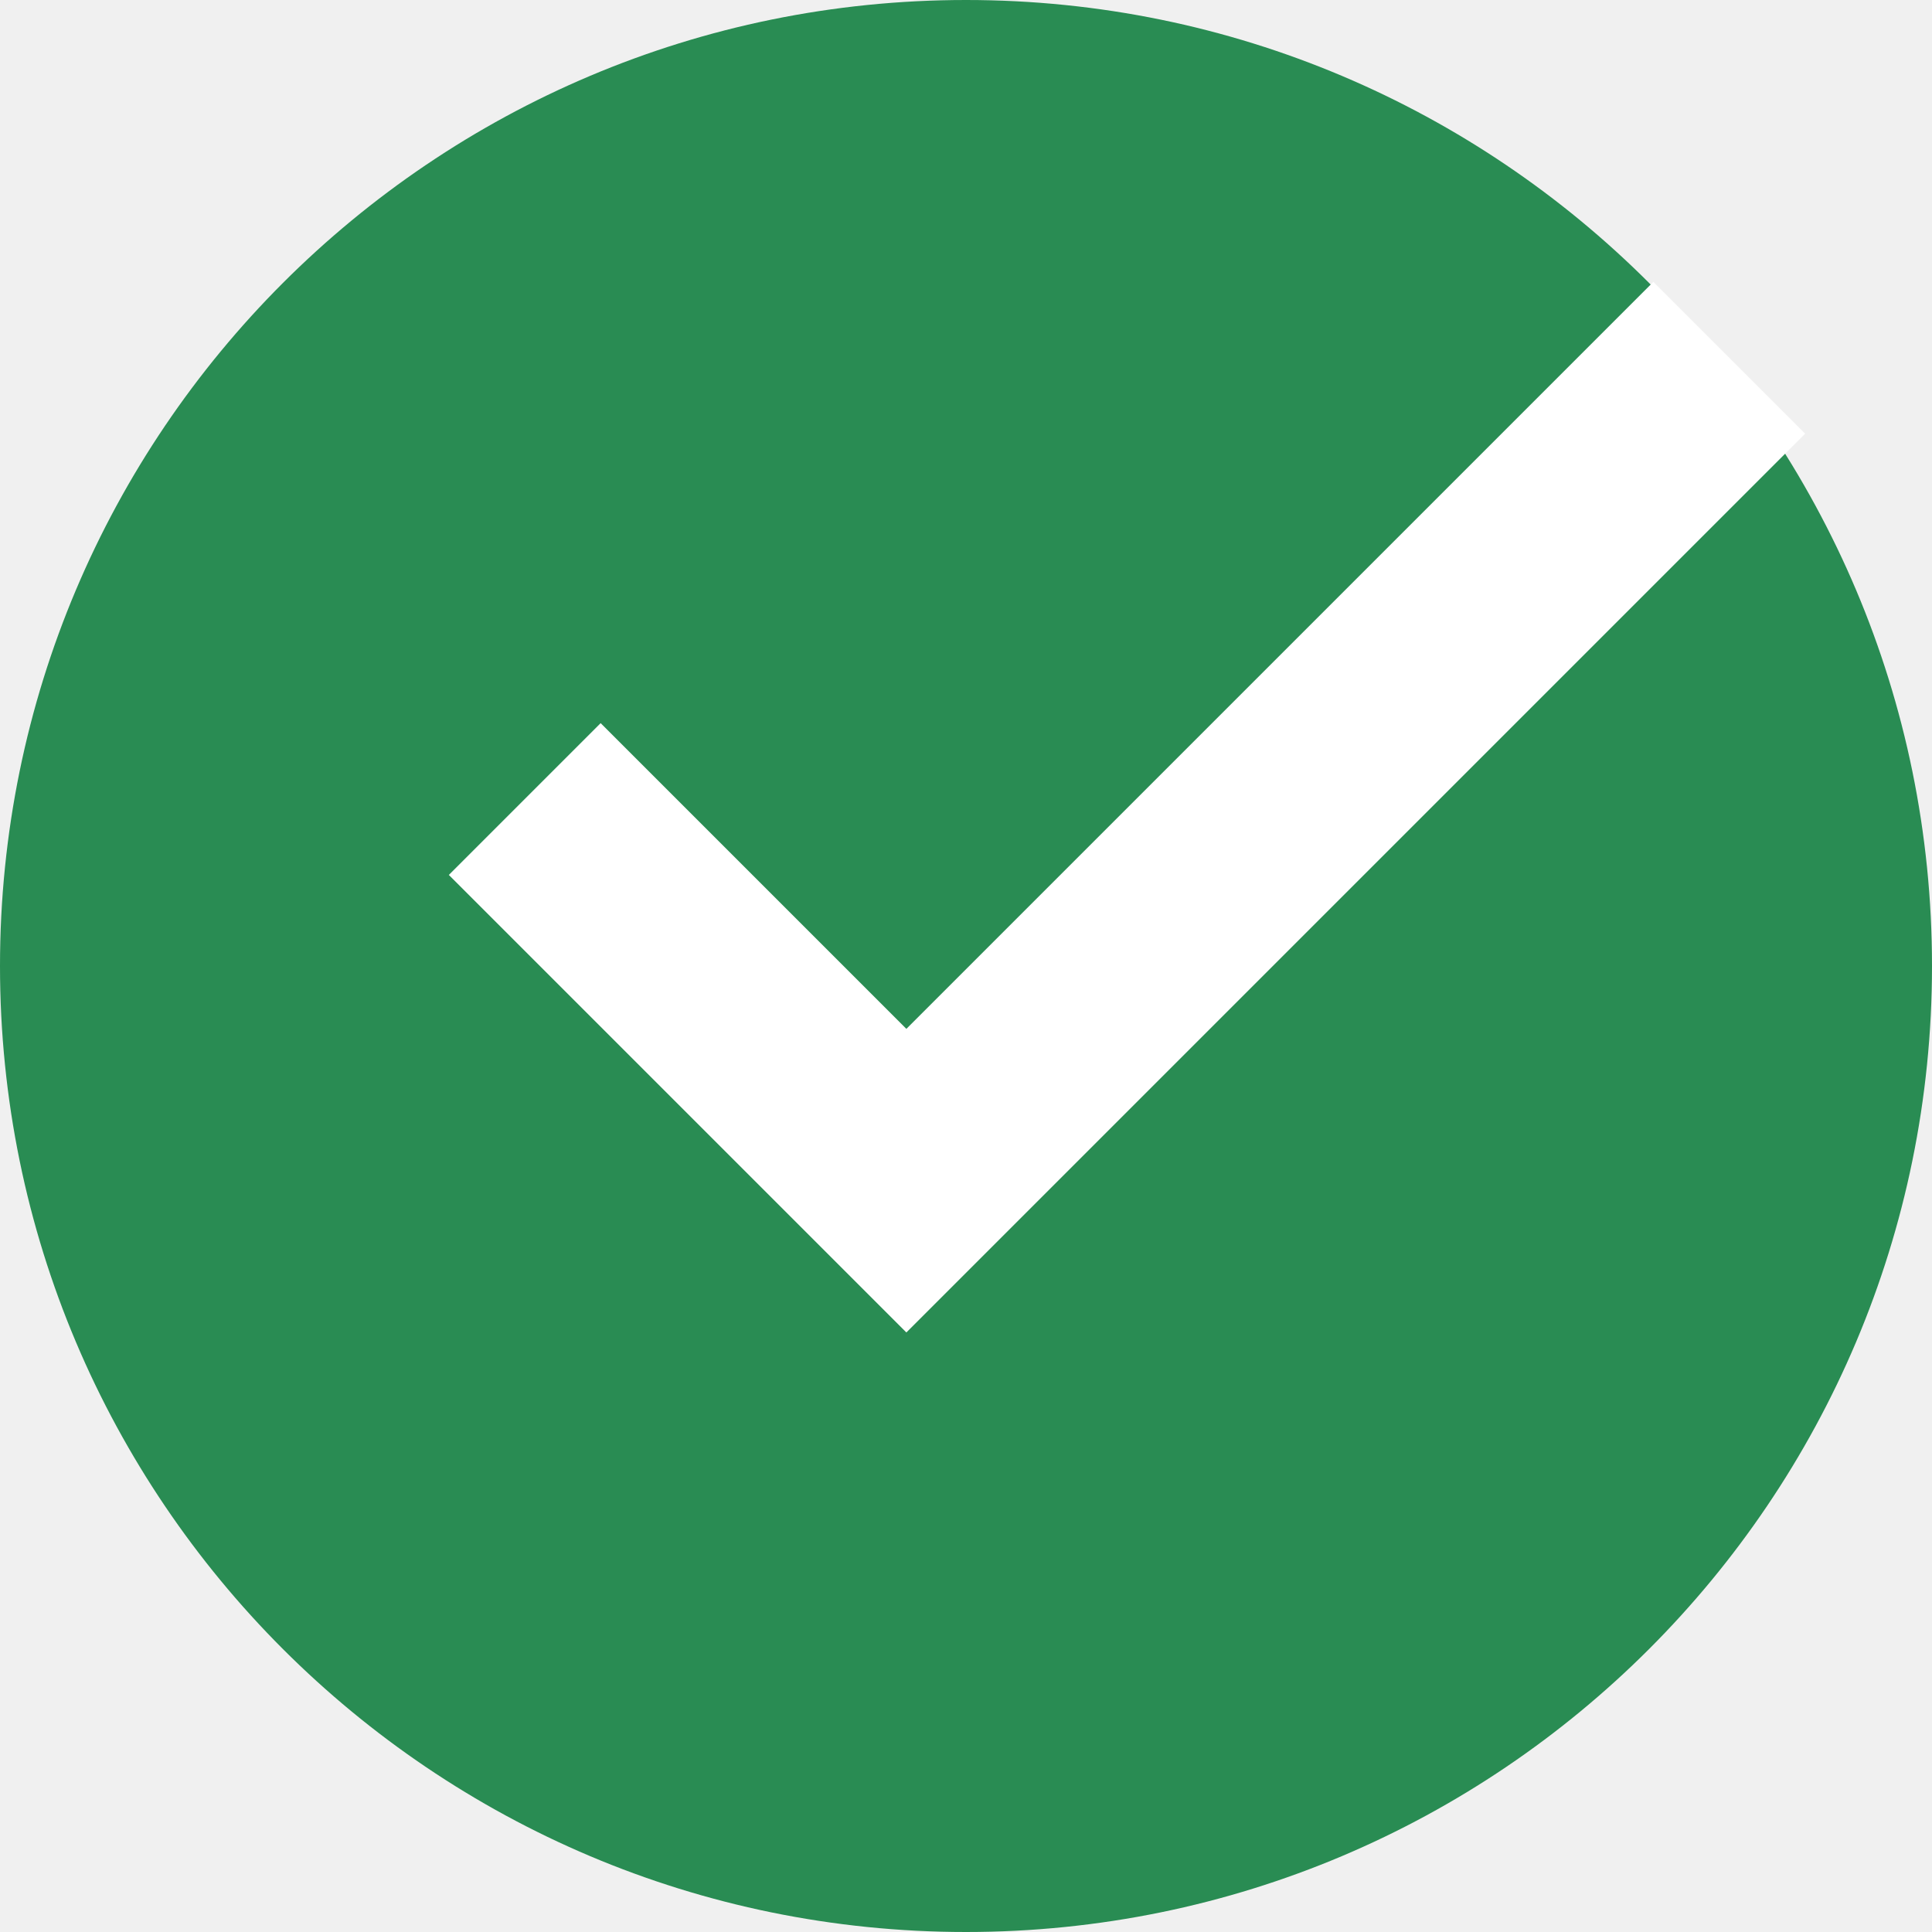
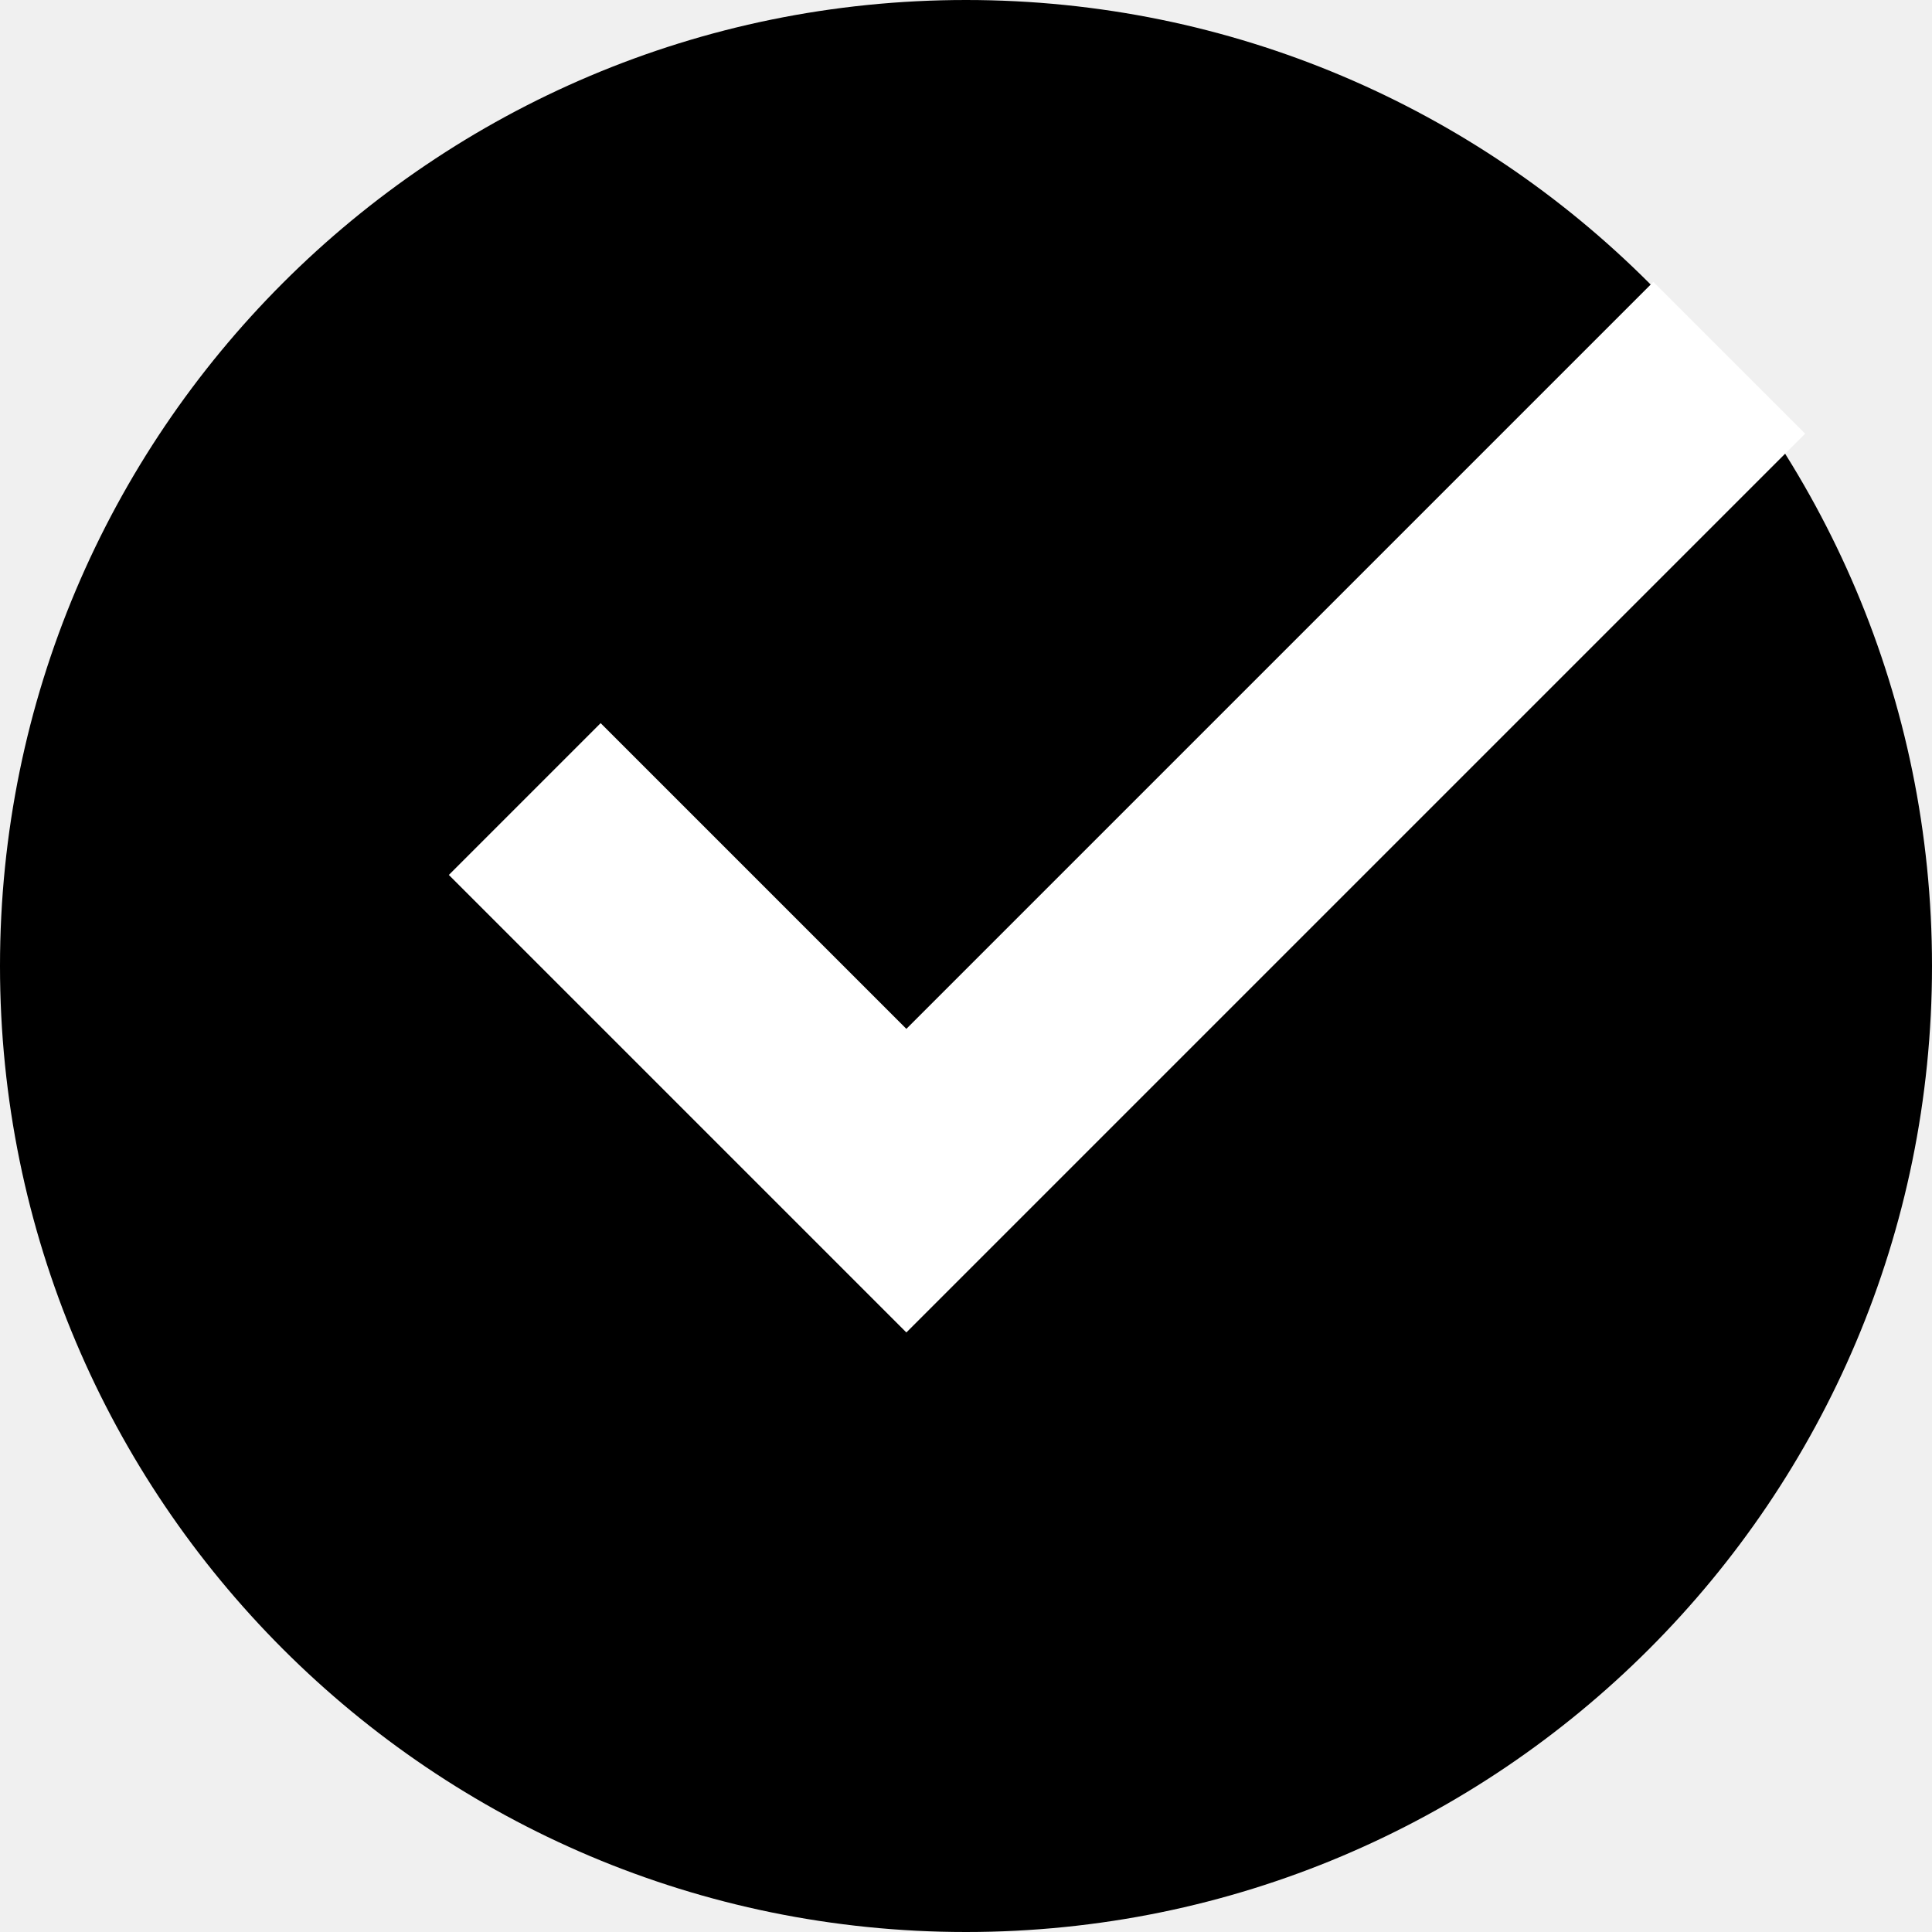
<svg xmlns="http://www.w3.org/2000/svg" width="81" height="81" viewBox="0 0 81 81" fill="none">
-   <circle cx="40.5" cy="40.5" r="40.5" fill="#298c53" />
+   <circle cx="40.5" cy="40.5" r="40.5" fill="#000000" />
  <path d="M22 33.5L38 49.5L72.5 15" stroke="white" stroke-width="9" />
</svg>
